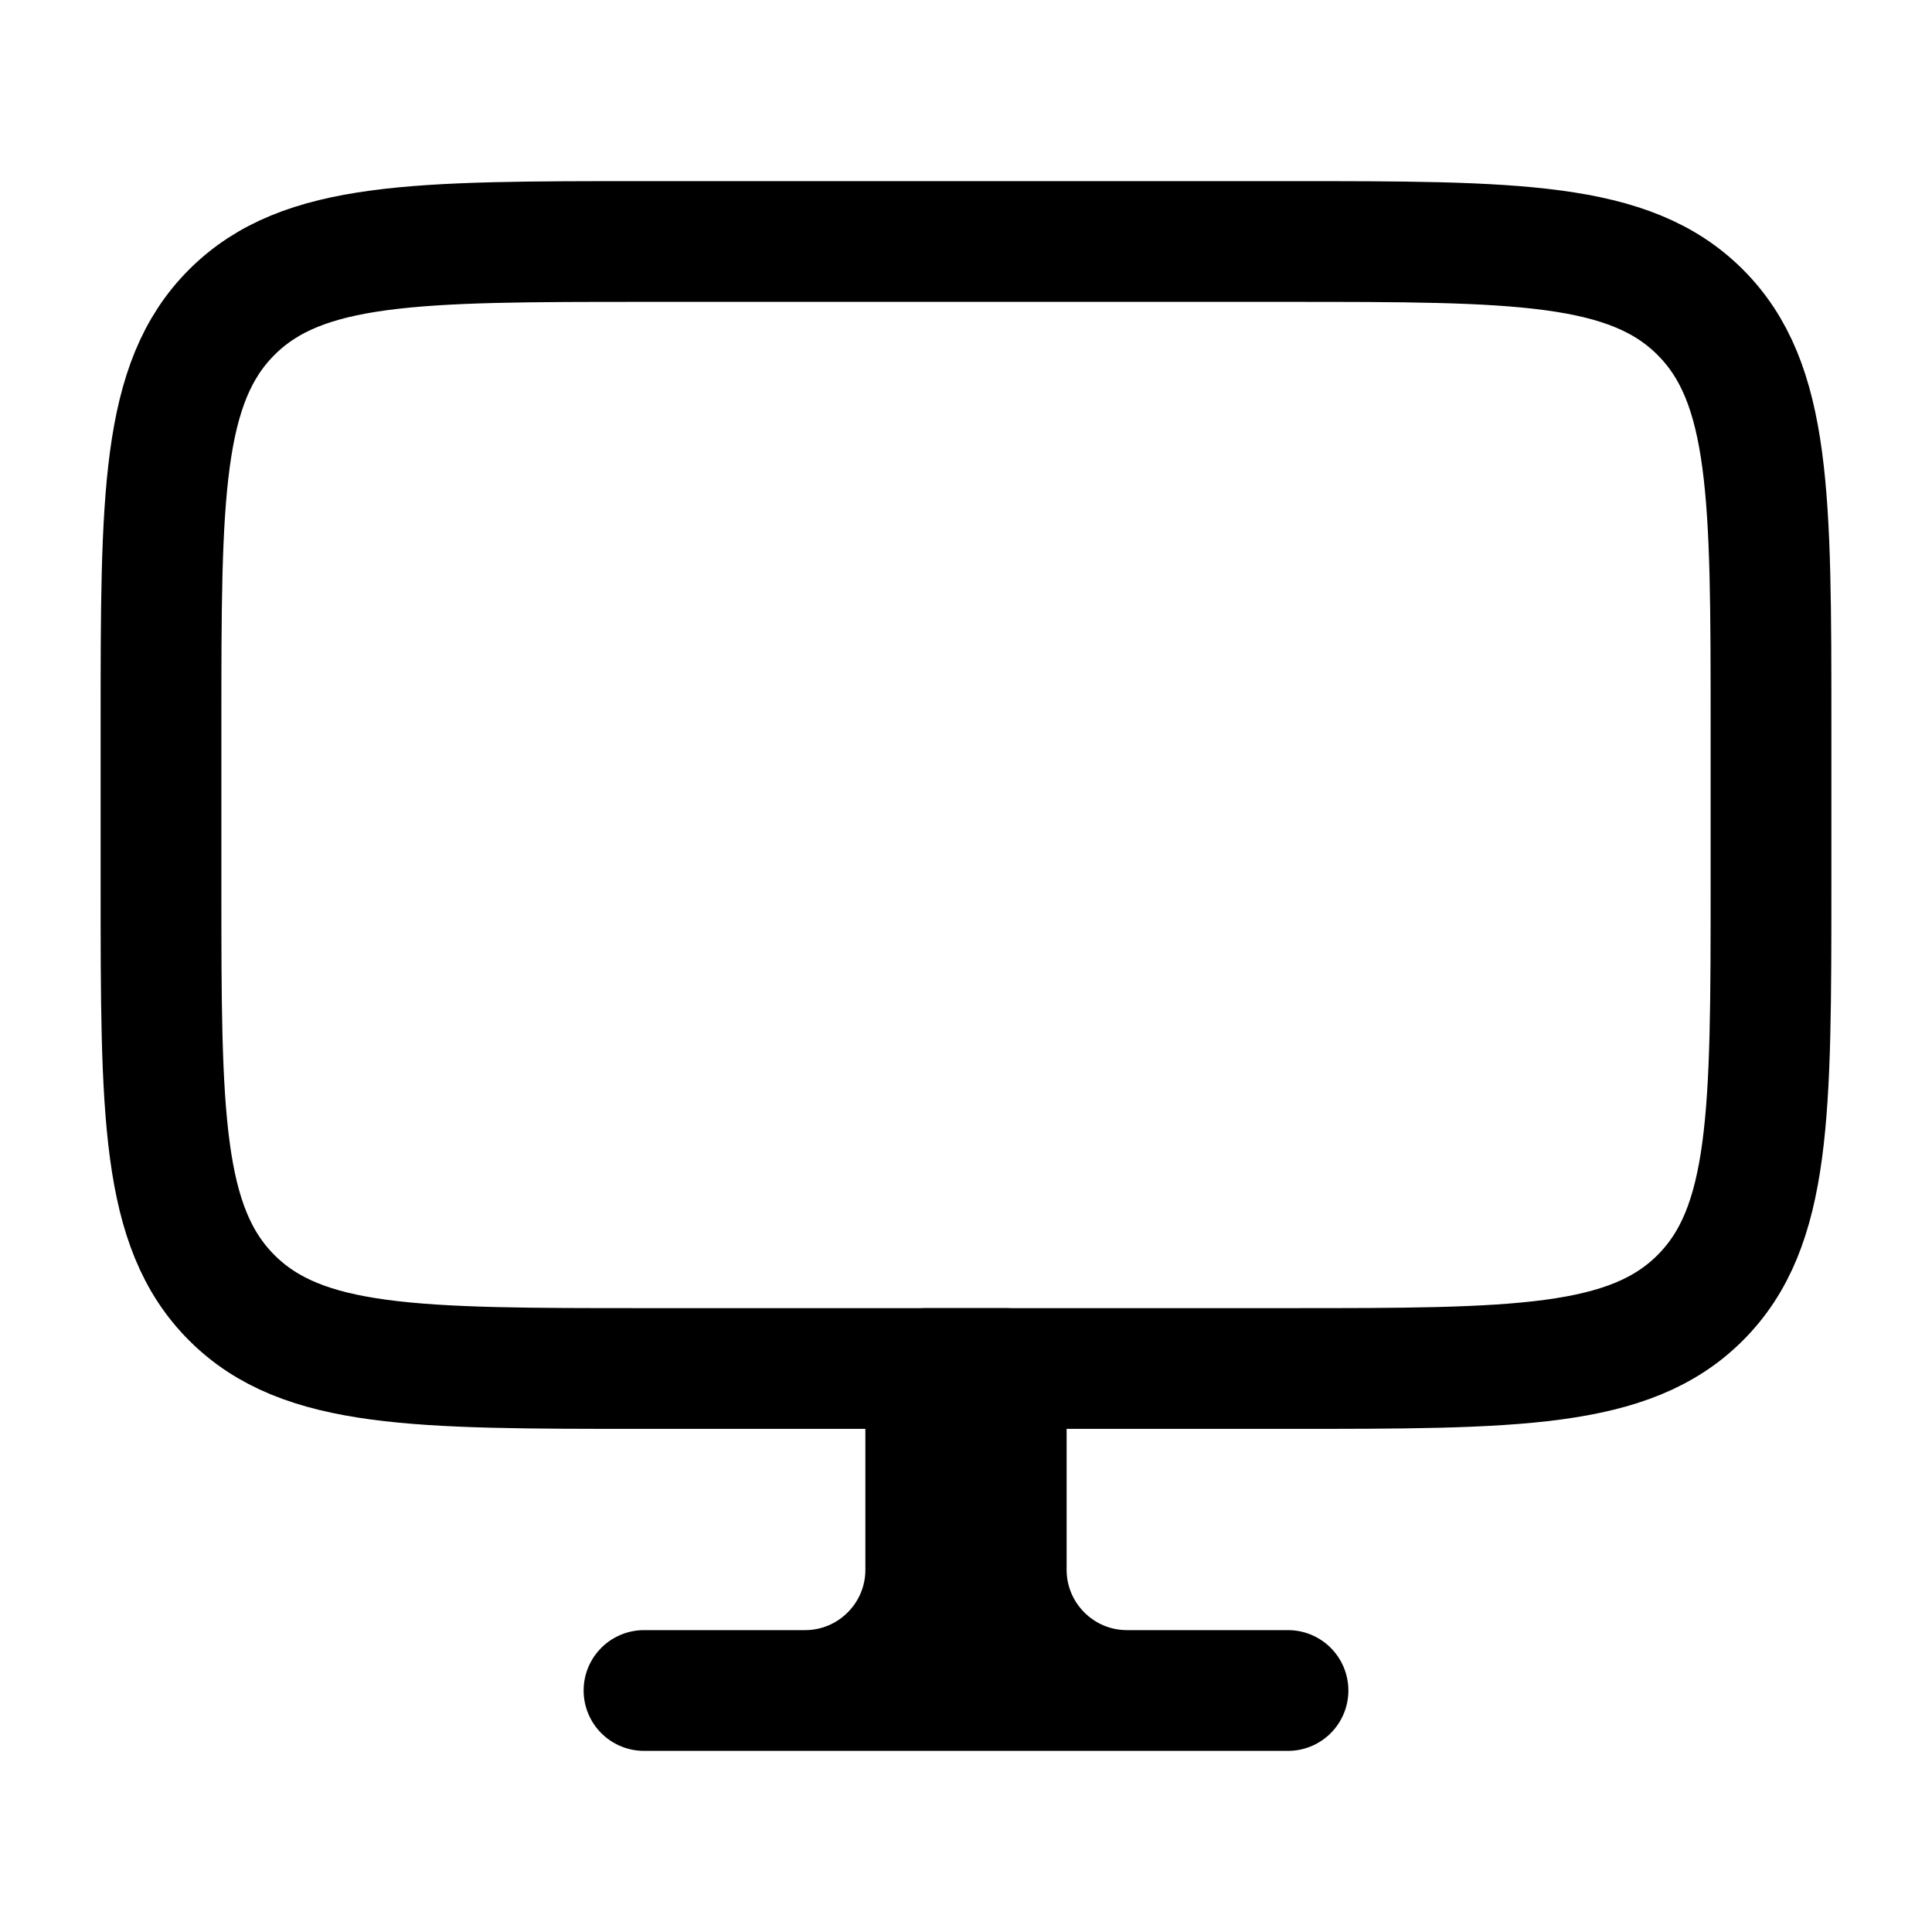
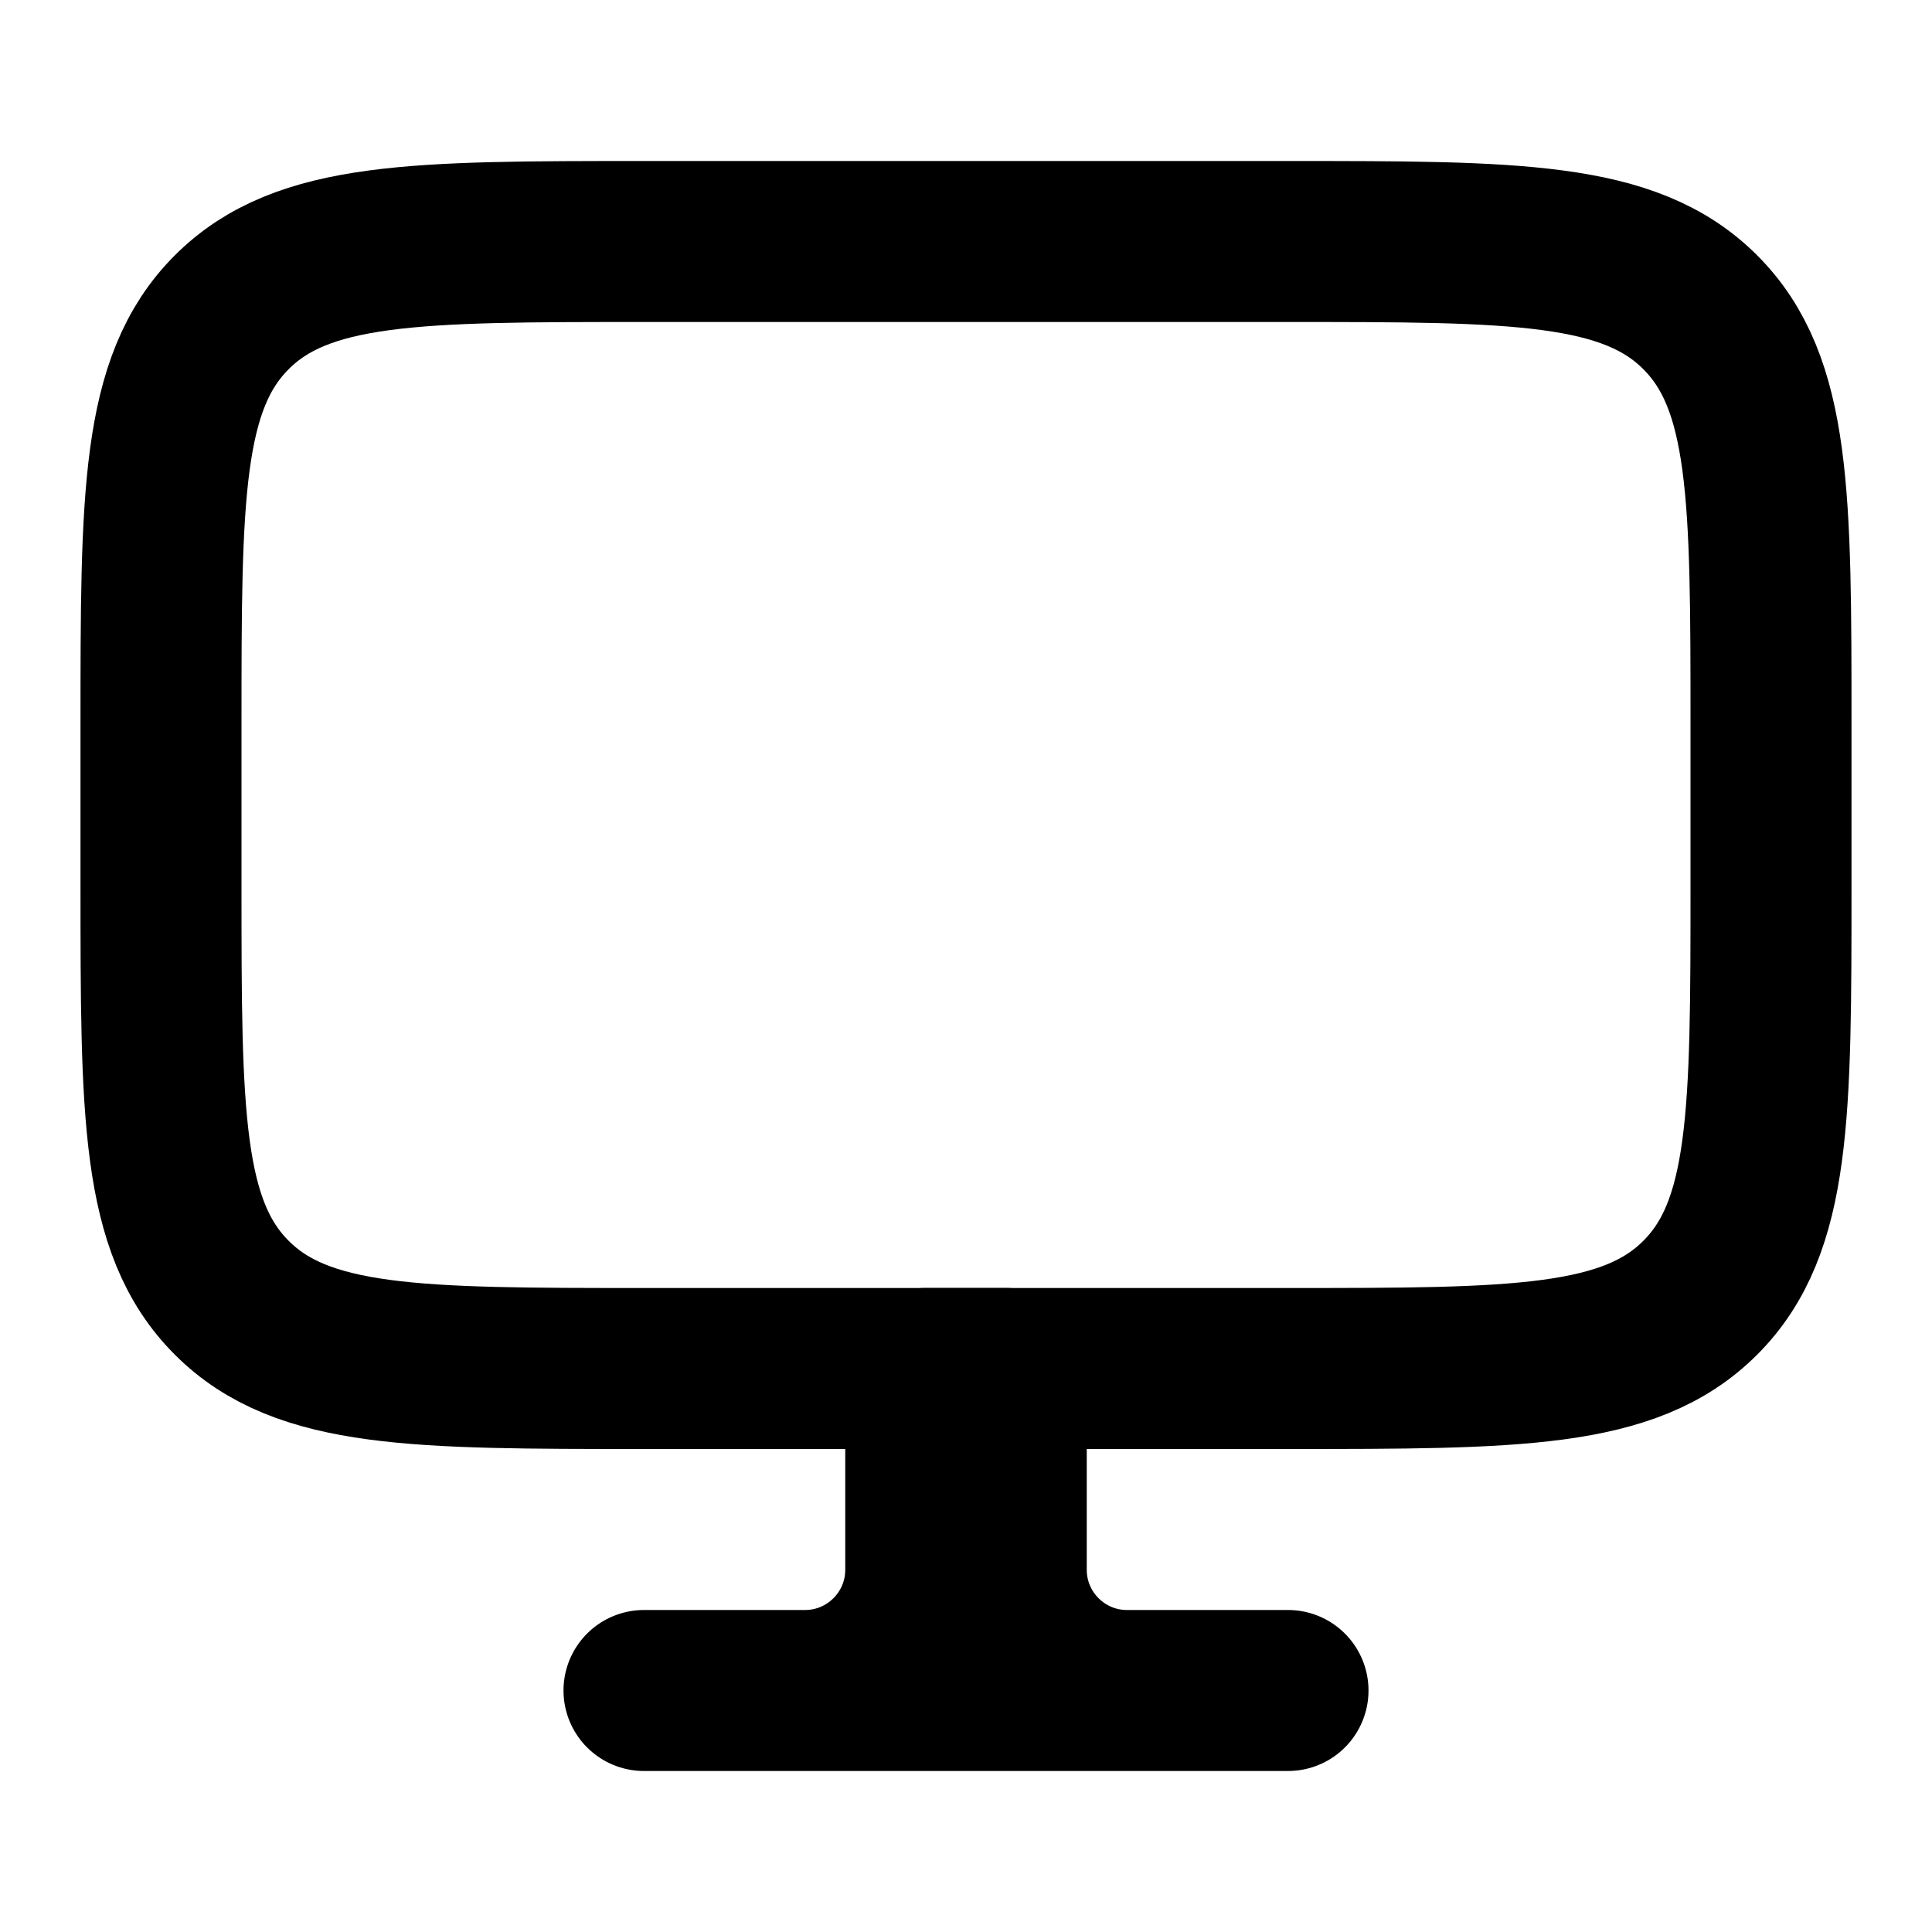
<svg xmlns="http://www.w3.org/2000/svg" width="24" height="24" viewBox="0 0 24 24" fill="none">
-   <path d="M14 21H16M14 21C13.172 21 12.5 20.328 12.5 19.5V17L12 17M14 21H10M10 21H8M10 21C10.828 21 11.5 20.328 11.5 19.5V17L12 17M12 17V21" stroke="currentColor" stroke-linecap="round" stroke-linejoin="round" stroke-width="1.5" />
-   <path d="M16 3H8C5.172 3 3.757 3 2.879 3.879C2 4.757 2 6.172 2 9V11C2 13.828 2 15.243 2.879 16.121C3.757 17 5.172 17 8 17H16C18.828 17 20.243 17 21.121 16.121C22 15.243 22 13.828 22 11V9C22 6.172 22 4.757 21.121 3.879C20.243 3 18.828 3 16 3Z" stroke="currentColor" stroke-linecap="round" stroke-linejoin="round" stroke-width="1.5" />
+   <path d="M14 21H16M14 21C13.172 21 12.5 20.328 12.5 19.5V17L12 17M14 21H10M10 21H8M10 21C10.828 21 11.5 20.328 11.5 19.5V17L12 17M12 17V21" stroke="currentColor" stroke-linecap="round" stroke-linejoin="round" stroke-width="2" />
+   <path d="M16 3H8C5.172 3 3.757 3 2.879 3.879C2 4.757 2 6.172 2 9V11C2 13.828 2 15.243 2.879 16.121C3.757 17 5.172 17 8 17H16C18.828 17 20.243 17 21.121 16.121C22 15.243 22 13.828 22 11V9C22 6.172 22 4.757 21.121 3.879C20.243 3 18.828 3 16 3Z" stroke="currentColor" stroke-linecap="round" stroke-linejoin="round" stroke-width="2" />
</svg>
